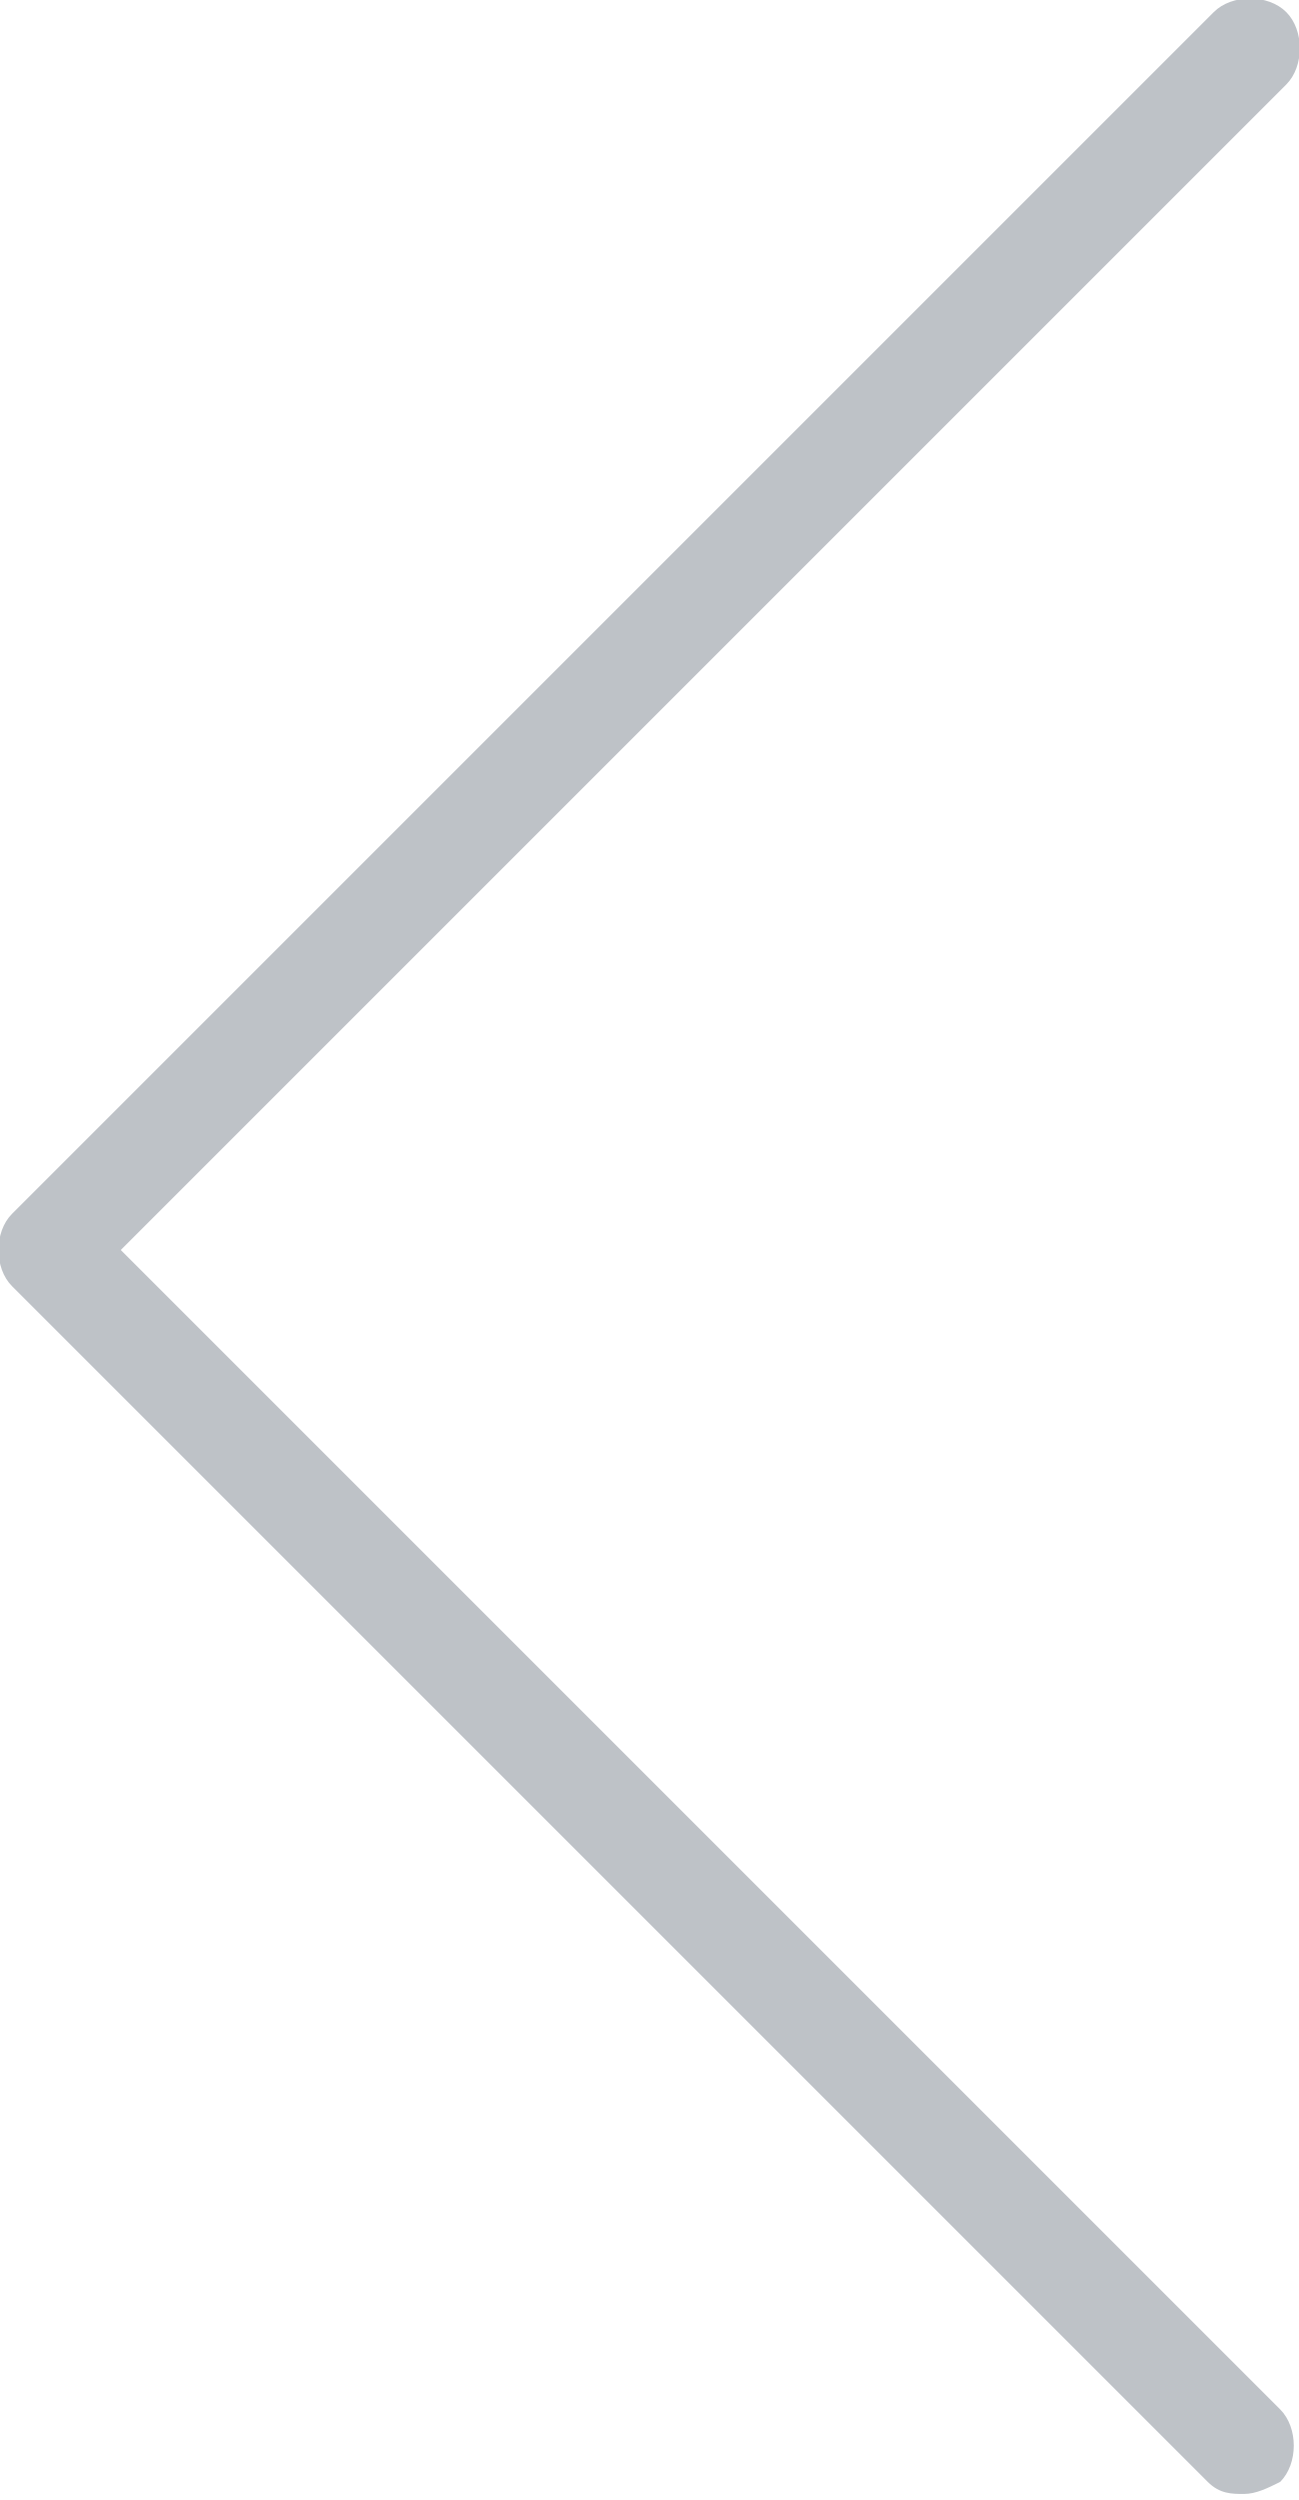
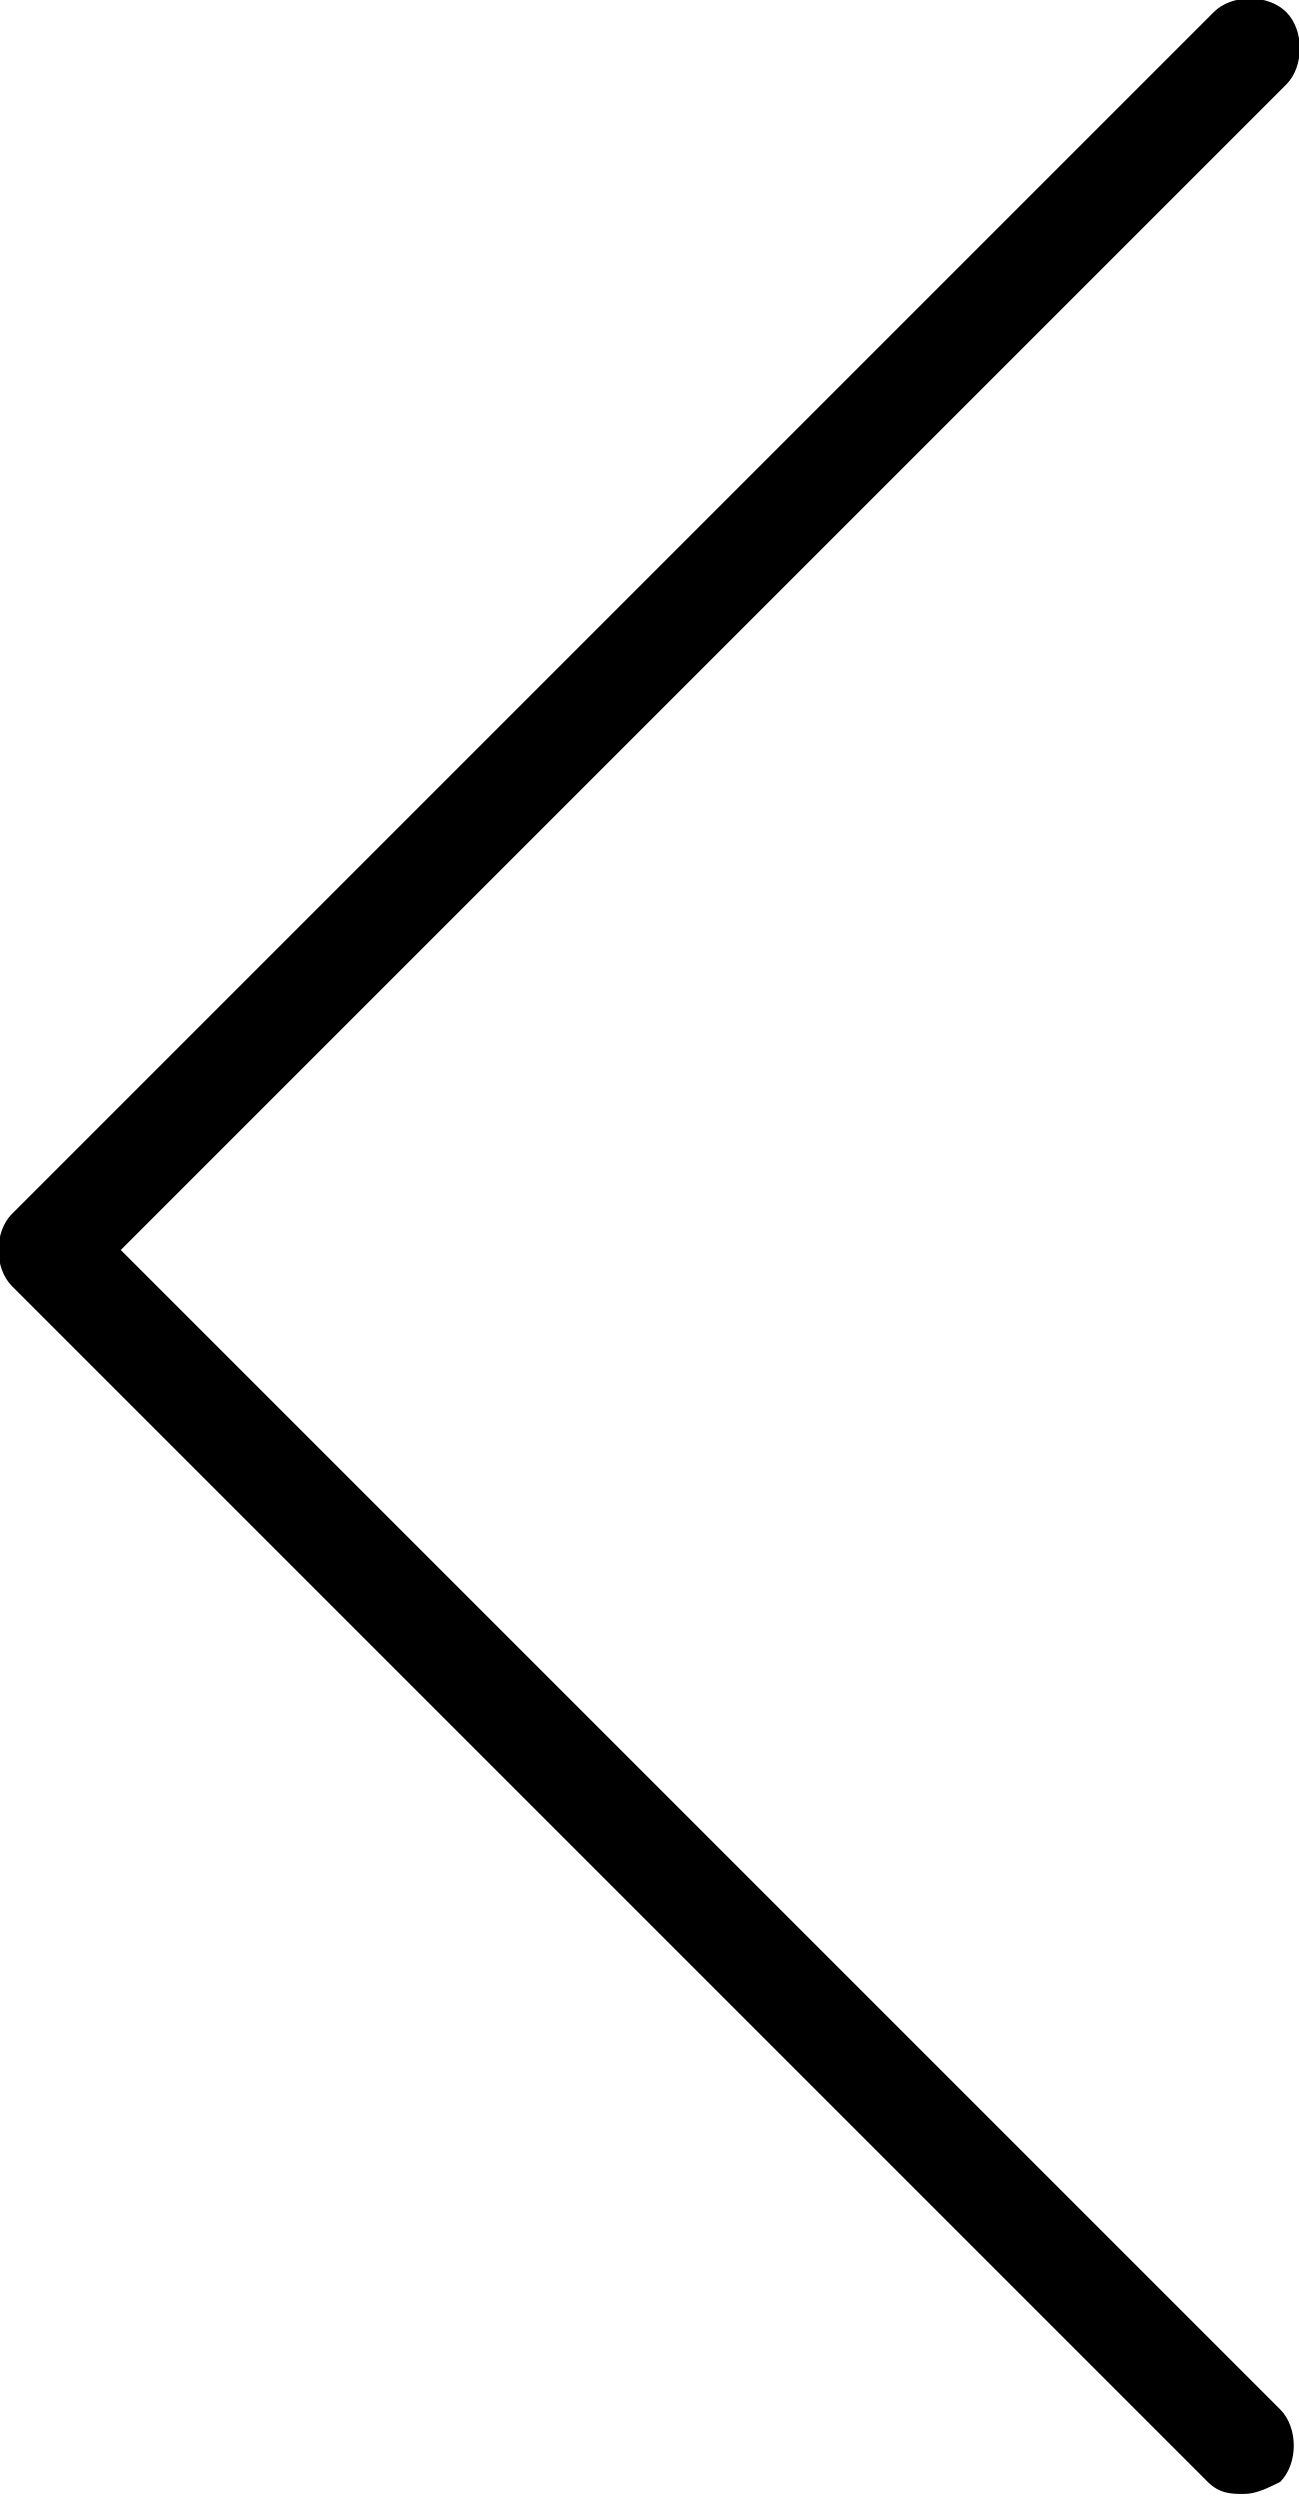
- <svg xmlns="http://www.w3.org/2000/svg" version="1.1" id="Layer_1" x="0px" y="0px" viewBox="0 0 21.5 41.4" style="enable-background:new 0 0 21.5 41.4;" xml:space="preserve">
-   <style type="text/css">
- 	.st0{fill:#BEC2C7;}
- </style>
-   <path class="st0" d="M2,20.7L21.3,1.4c0.3-0.3,0.3-0.9,0-1.2c-0.3-0.3-0.9-0.3-1.2,0L0.2,20.1c-0.3,0.3-0.3,0.9,0,1.2l19.8,19.8  c0.2,0.2,0.4,0.2,0.6,0.2c0.2,0,0.4-0.1,0.6-0.2c0.3-0.3,0.3-0.9,0-1.2L2,20.7z" />
+ <svg xmlns="http://www.w3.org/2000/svg" version="1.1" x="0px" y="0px" viewBox="0 0 21.5 41.4" xml:space="preserve">
+   <path d="M2,20.7L21.3,1.4c0.3-0.3,0.3-0.9,0-1.2c-0.3-0.3-0.9-0.3-1.2,0L0.2,20.1c-0.3,0.3-0.3,0.9,0,1.2l19.8,19.8  c0.2,0.2,0.4,0.2,0.6,0.2c0.2,0,0.4-0.1,0.6-0.2c0.3-0.3,0.3-0.9,0-1.2L2,20.7z" />
</svg>
